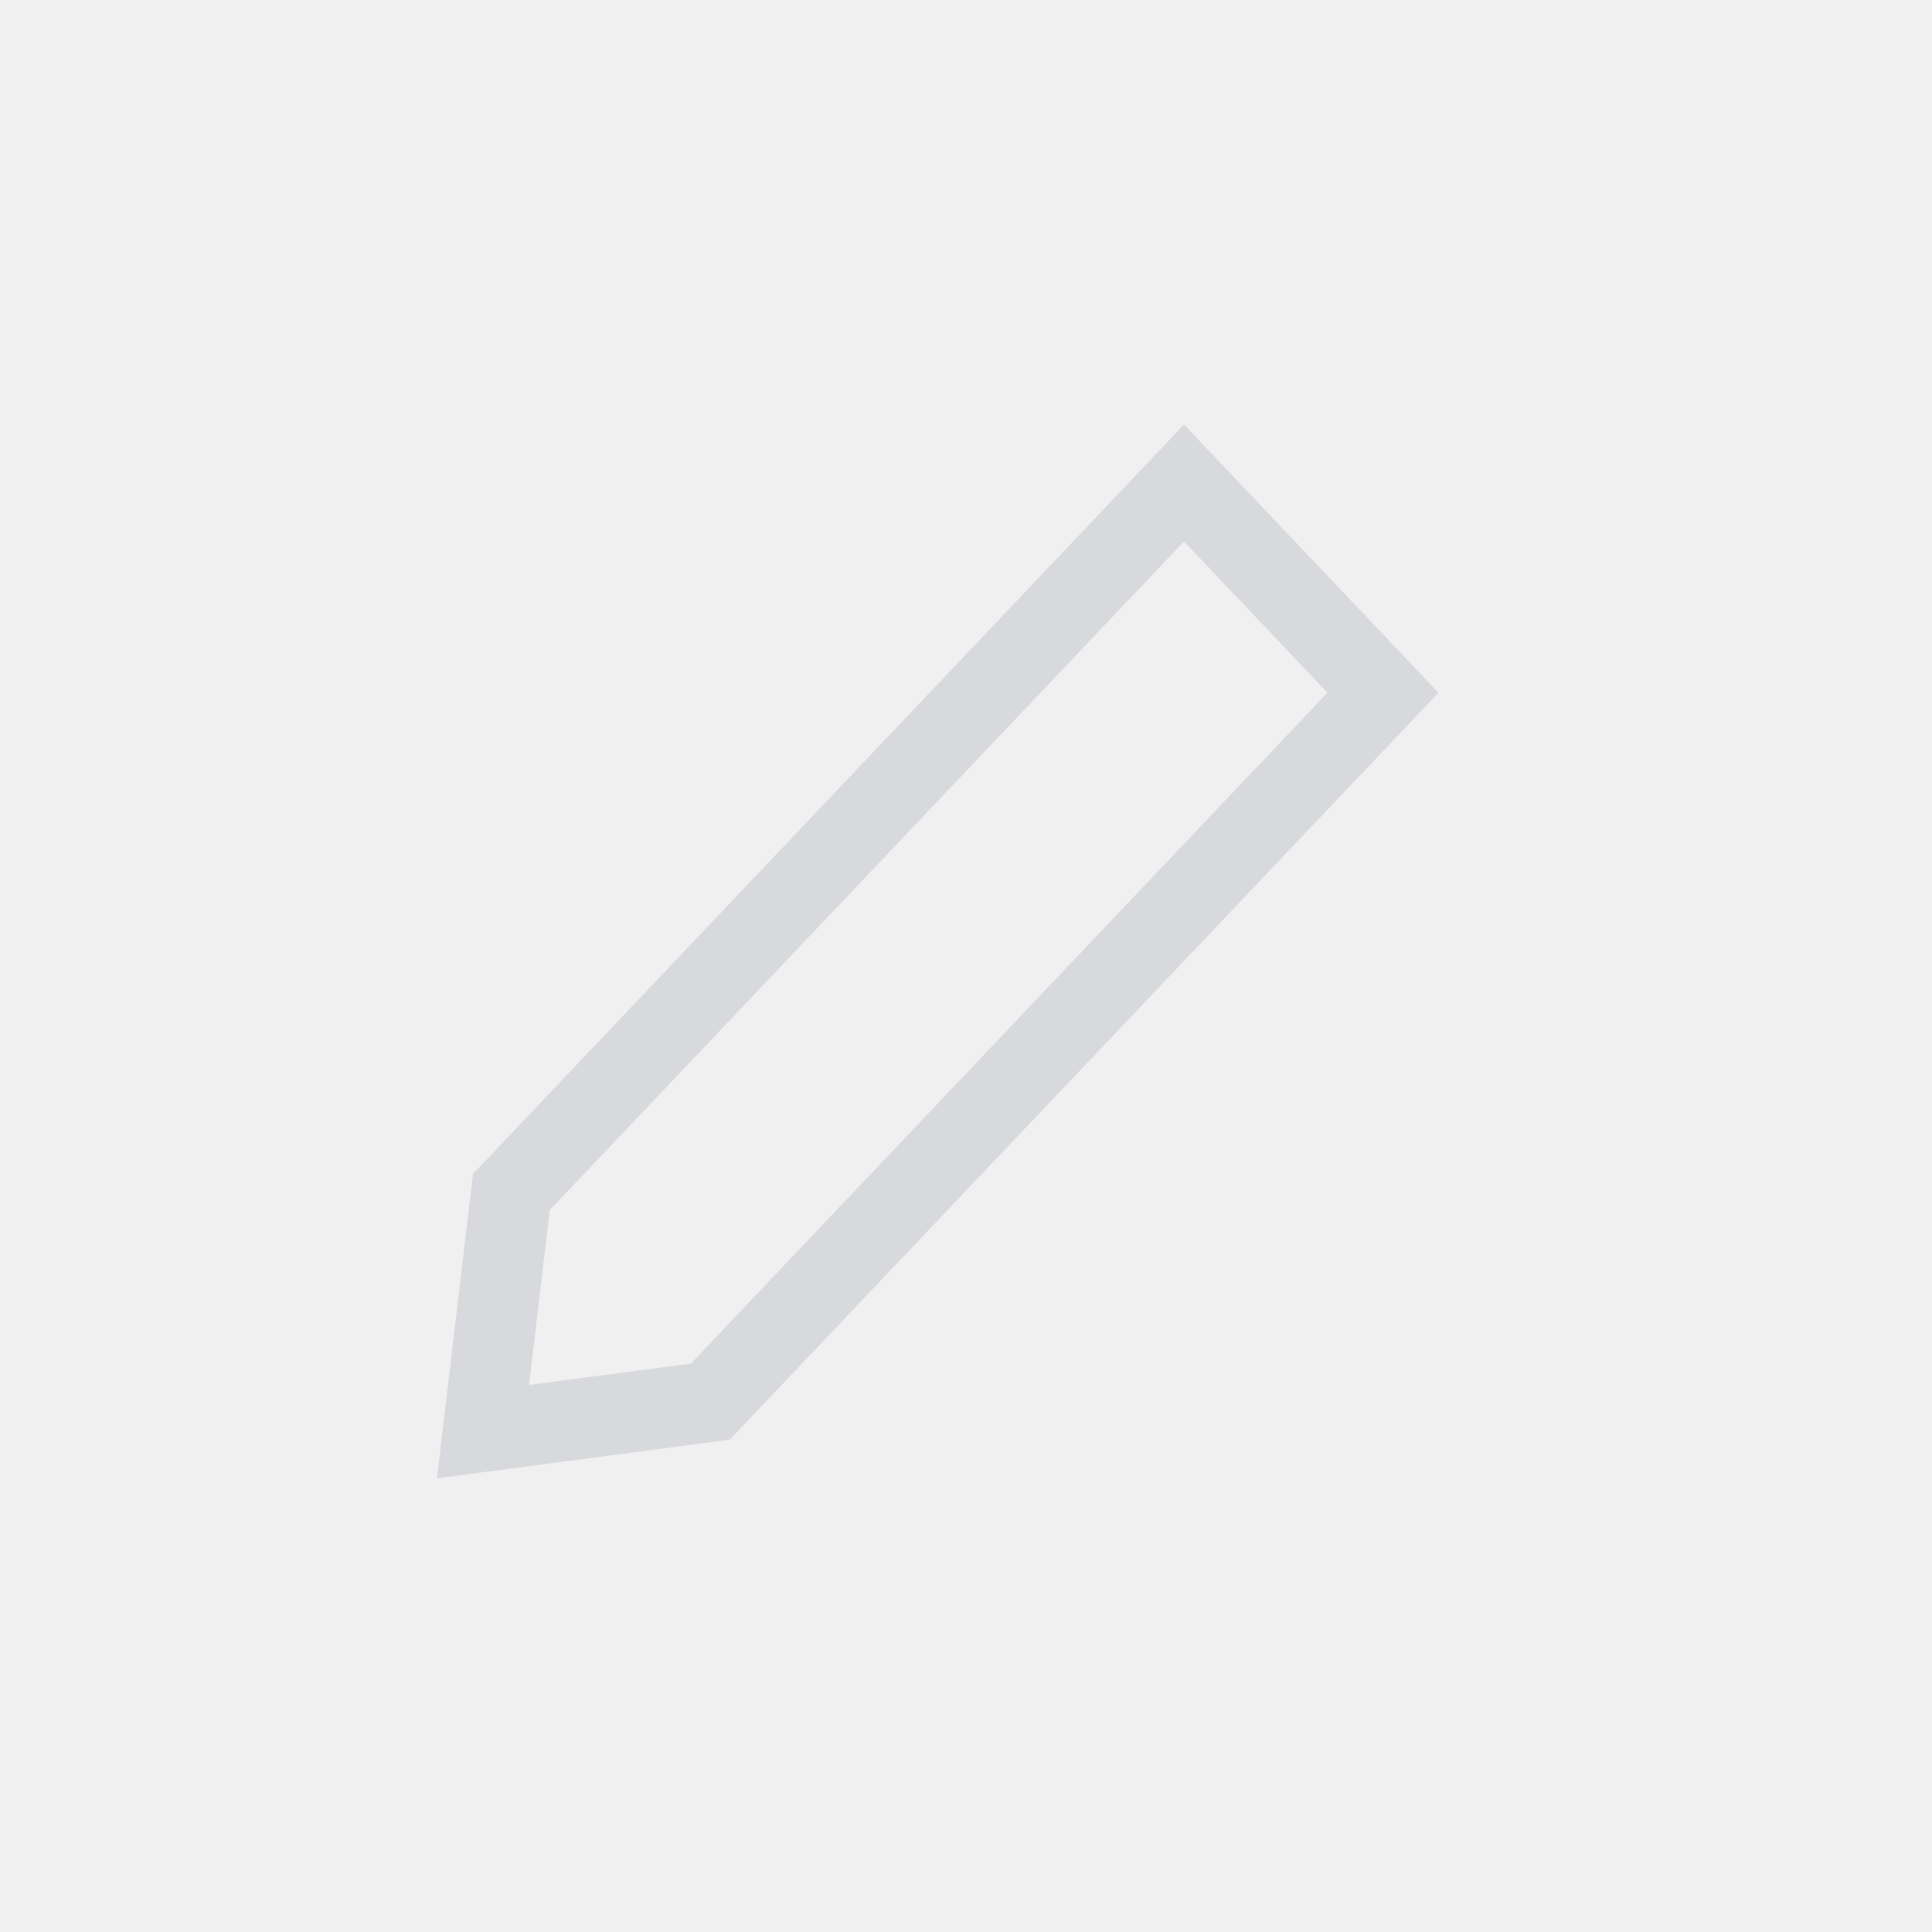
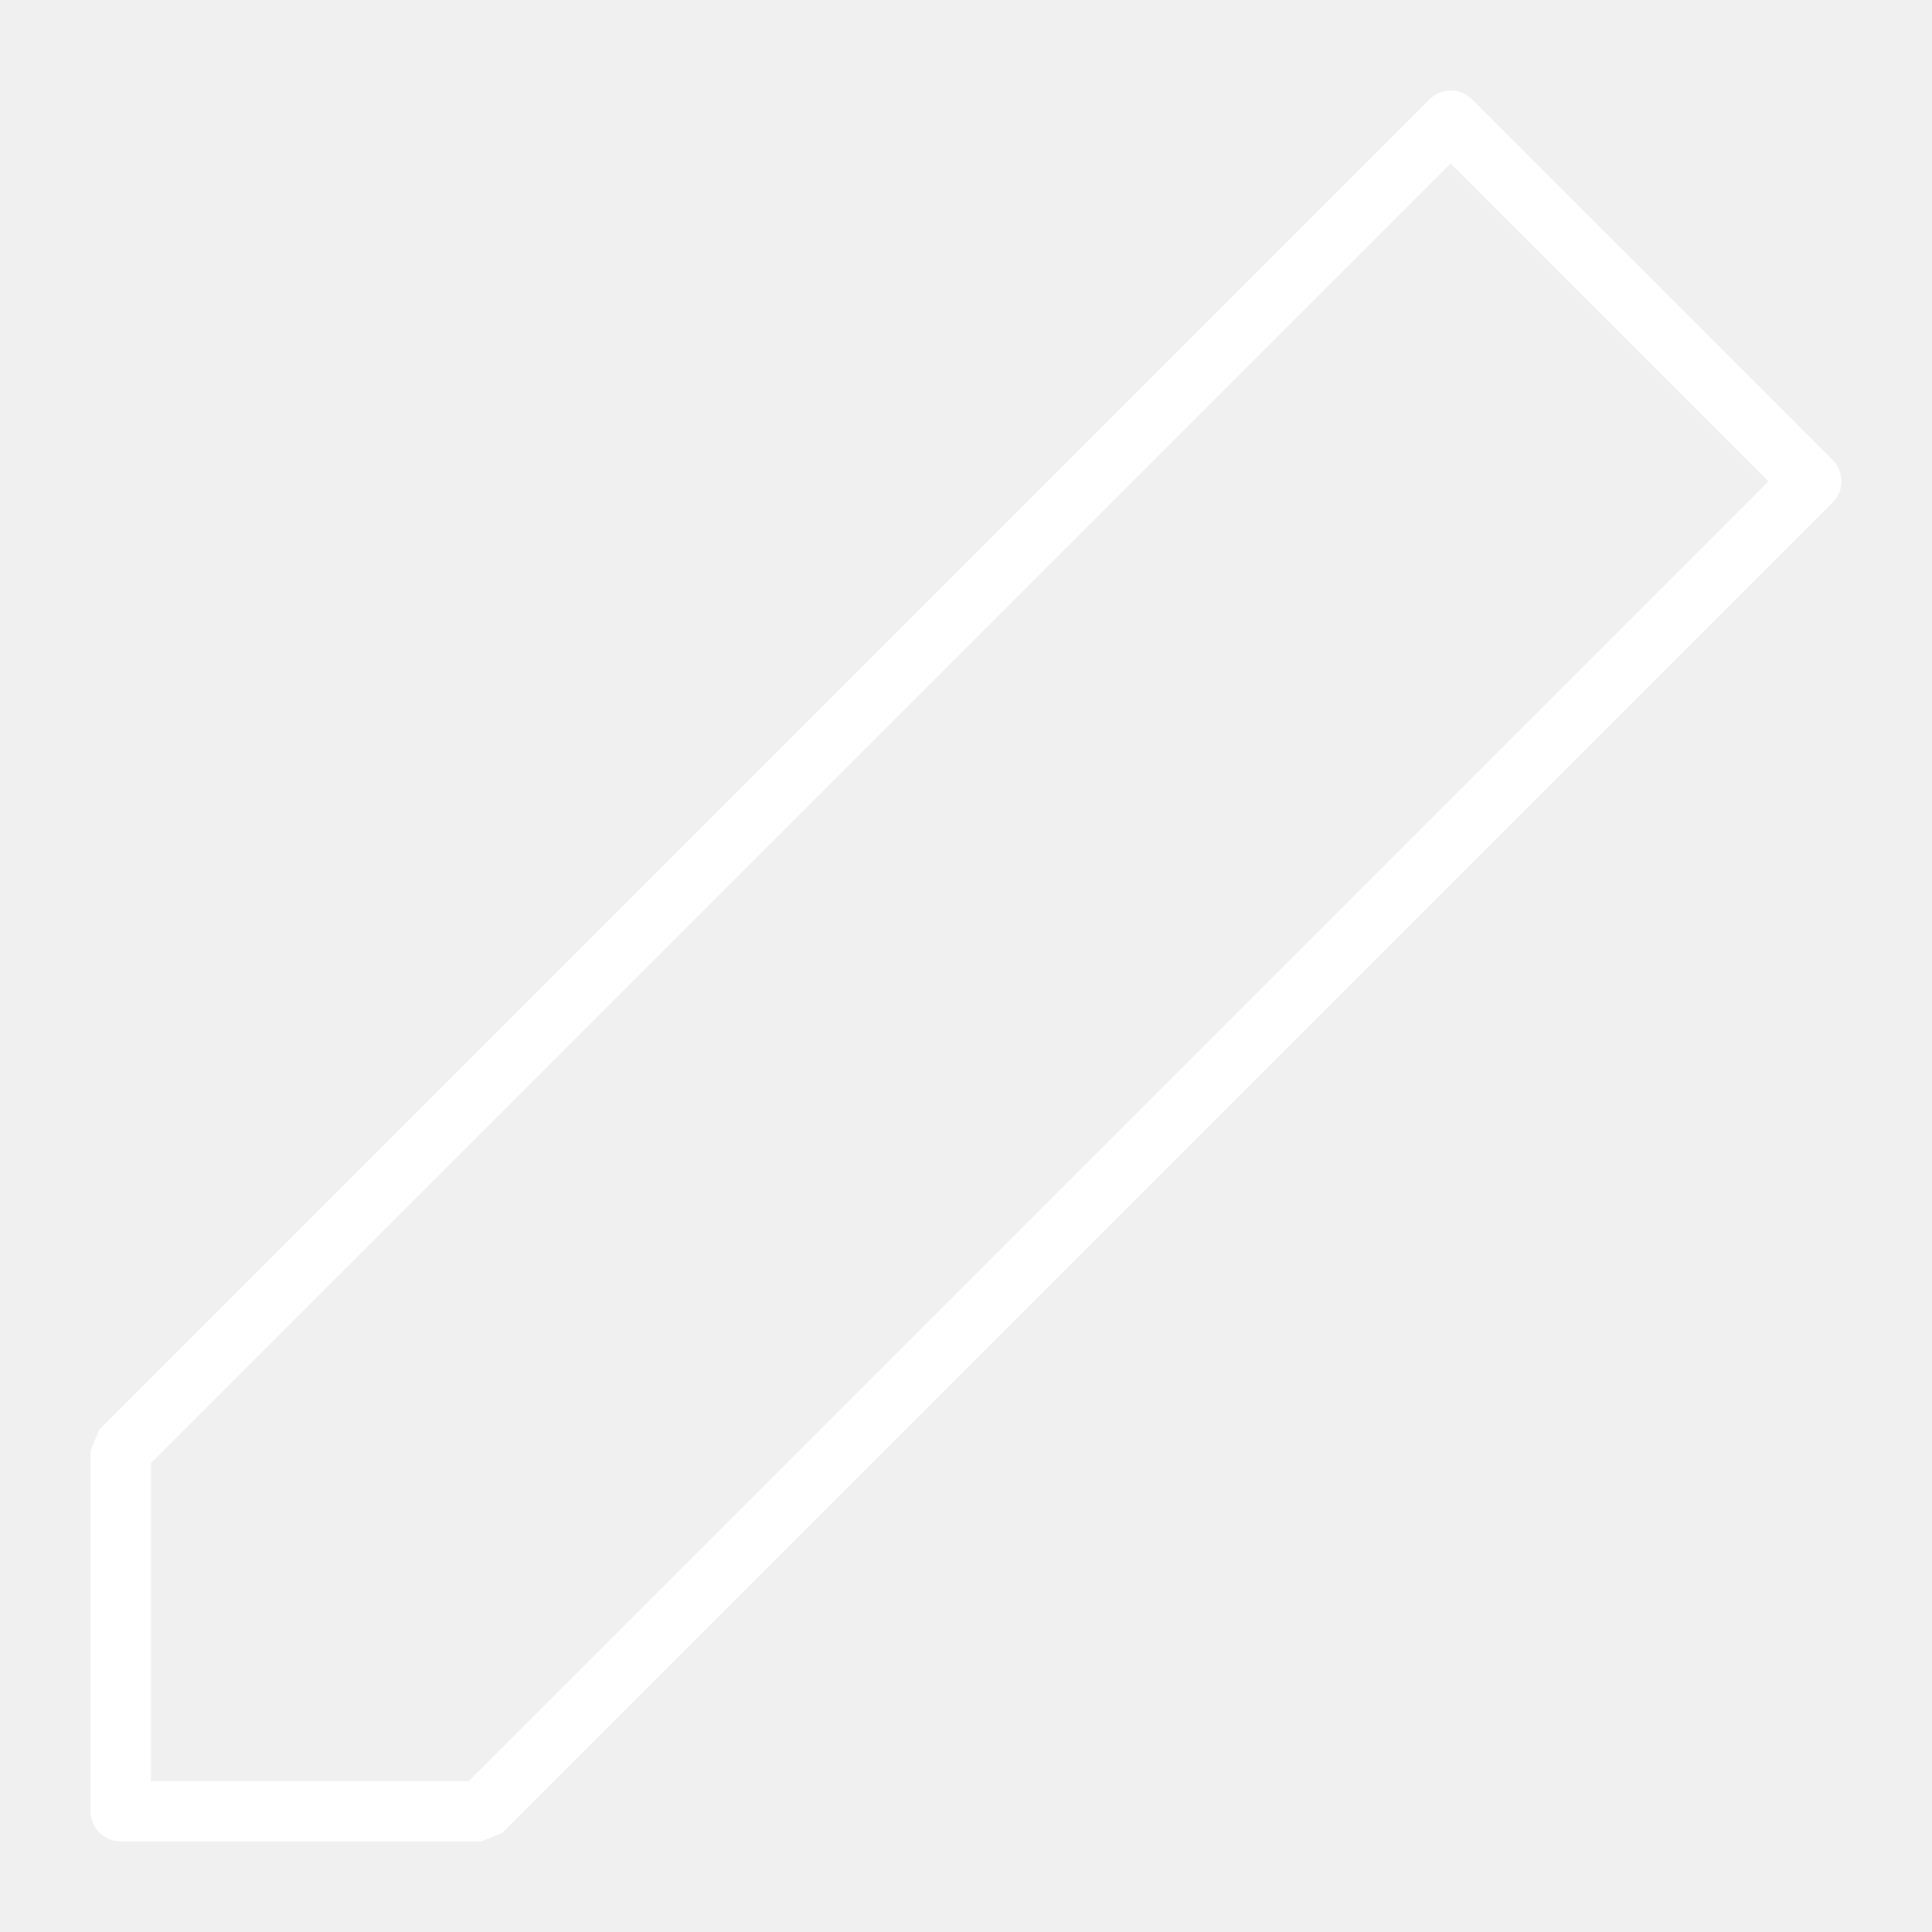
- <svg xmlns="http://www.w3.org/2000/svg" width="24px" height="24px" viewBox="0 0 24 24" version="1.1">
-   <g id="edit" stroke="none" stroke-width="1" fill="none" fill-rule="evenodd">
-     <path d="M14.708,5.274 L17.869,8.605 L9.065,17.884 L5.428,18.364 L5.876,14.583 L14.708,5.274 Z M6.83,15.031 L6.572,17.204 L8.583,16.939 L16.49,8.605 L14.708,6.726 L6.83,15.031 Z" id="Path" fill="#D8D9DC" fill-rule="nonzero" />
+ <svg xmlns="http://www.w3.org/2000/svg" width="16px" height="16px" viewBox="0 0 16 16" version="1.1">
+   <g id="16x16/edit" stroke="none" stroke-width="1" fill="none" fill-rule="evenodd">
+     <path d="M0.75,12.014 L0.75,15 C0.75,15.138 0.862,15.25 1,15.25 L3.986,15.25 L4.162,15.177 L15.177,4.162 C15.274,4.065 15.274,3.906 15.177,3.809 L12.191,0.823 C12.094,0.726 11.935,0.726 11.838,0.823 L0.823,11.838 L0.75,12.014 Z M1.25,12.118 L12.014,1.354 L14.646,3.986 L3.882,14.75 L1.25,14.75 L1.25,12.118 Z" id="edit" fill="#FFFFFF" fill-rule="nonzero" />
  </g>
</svg>
